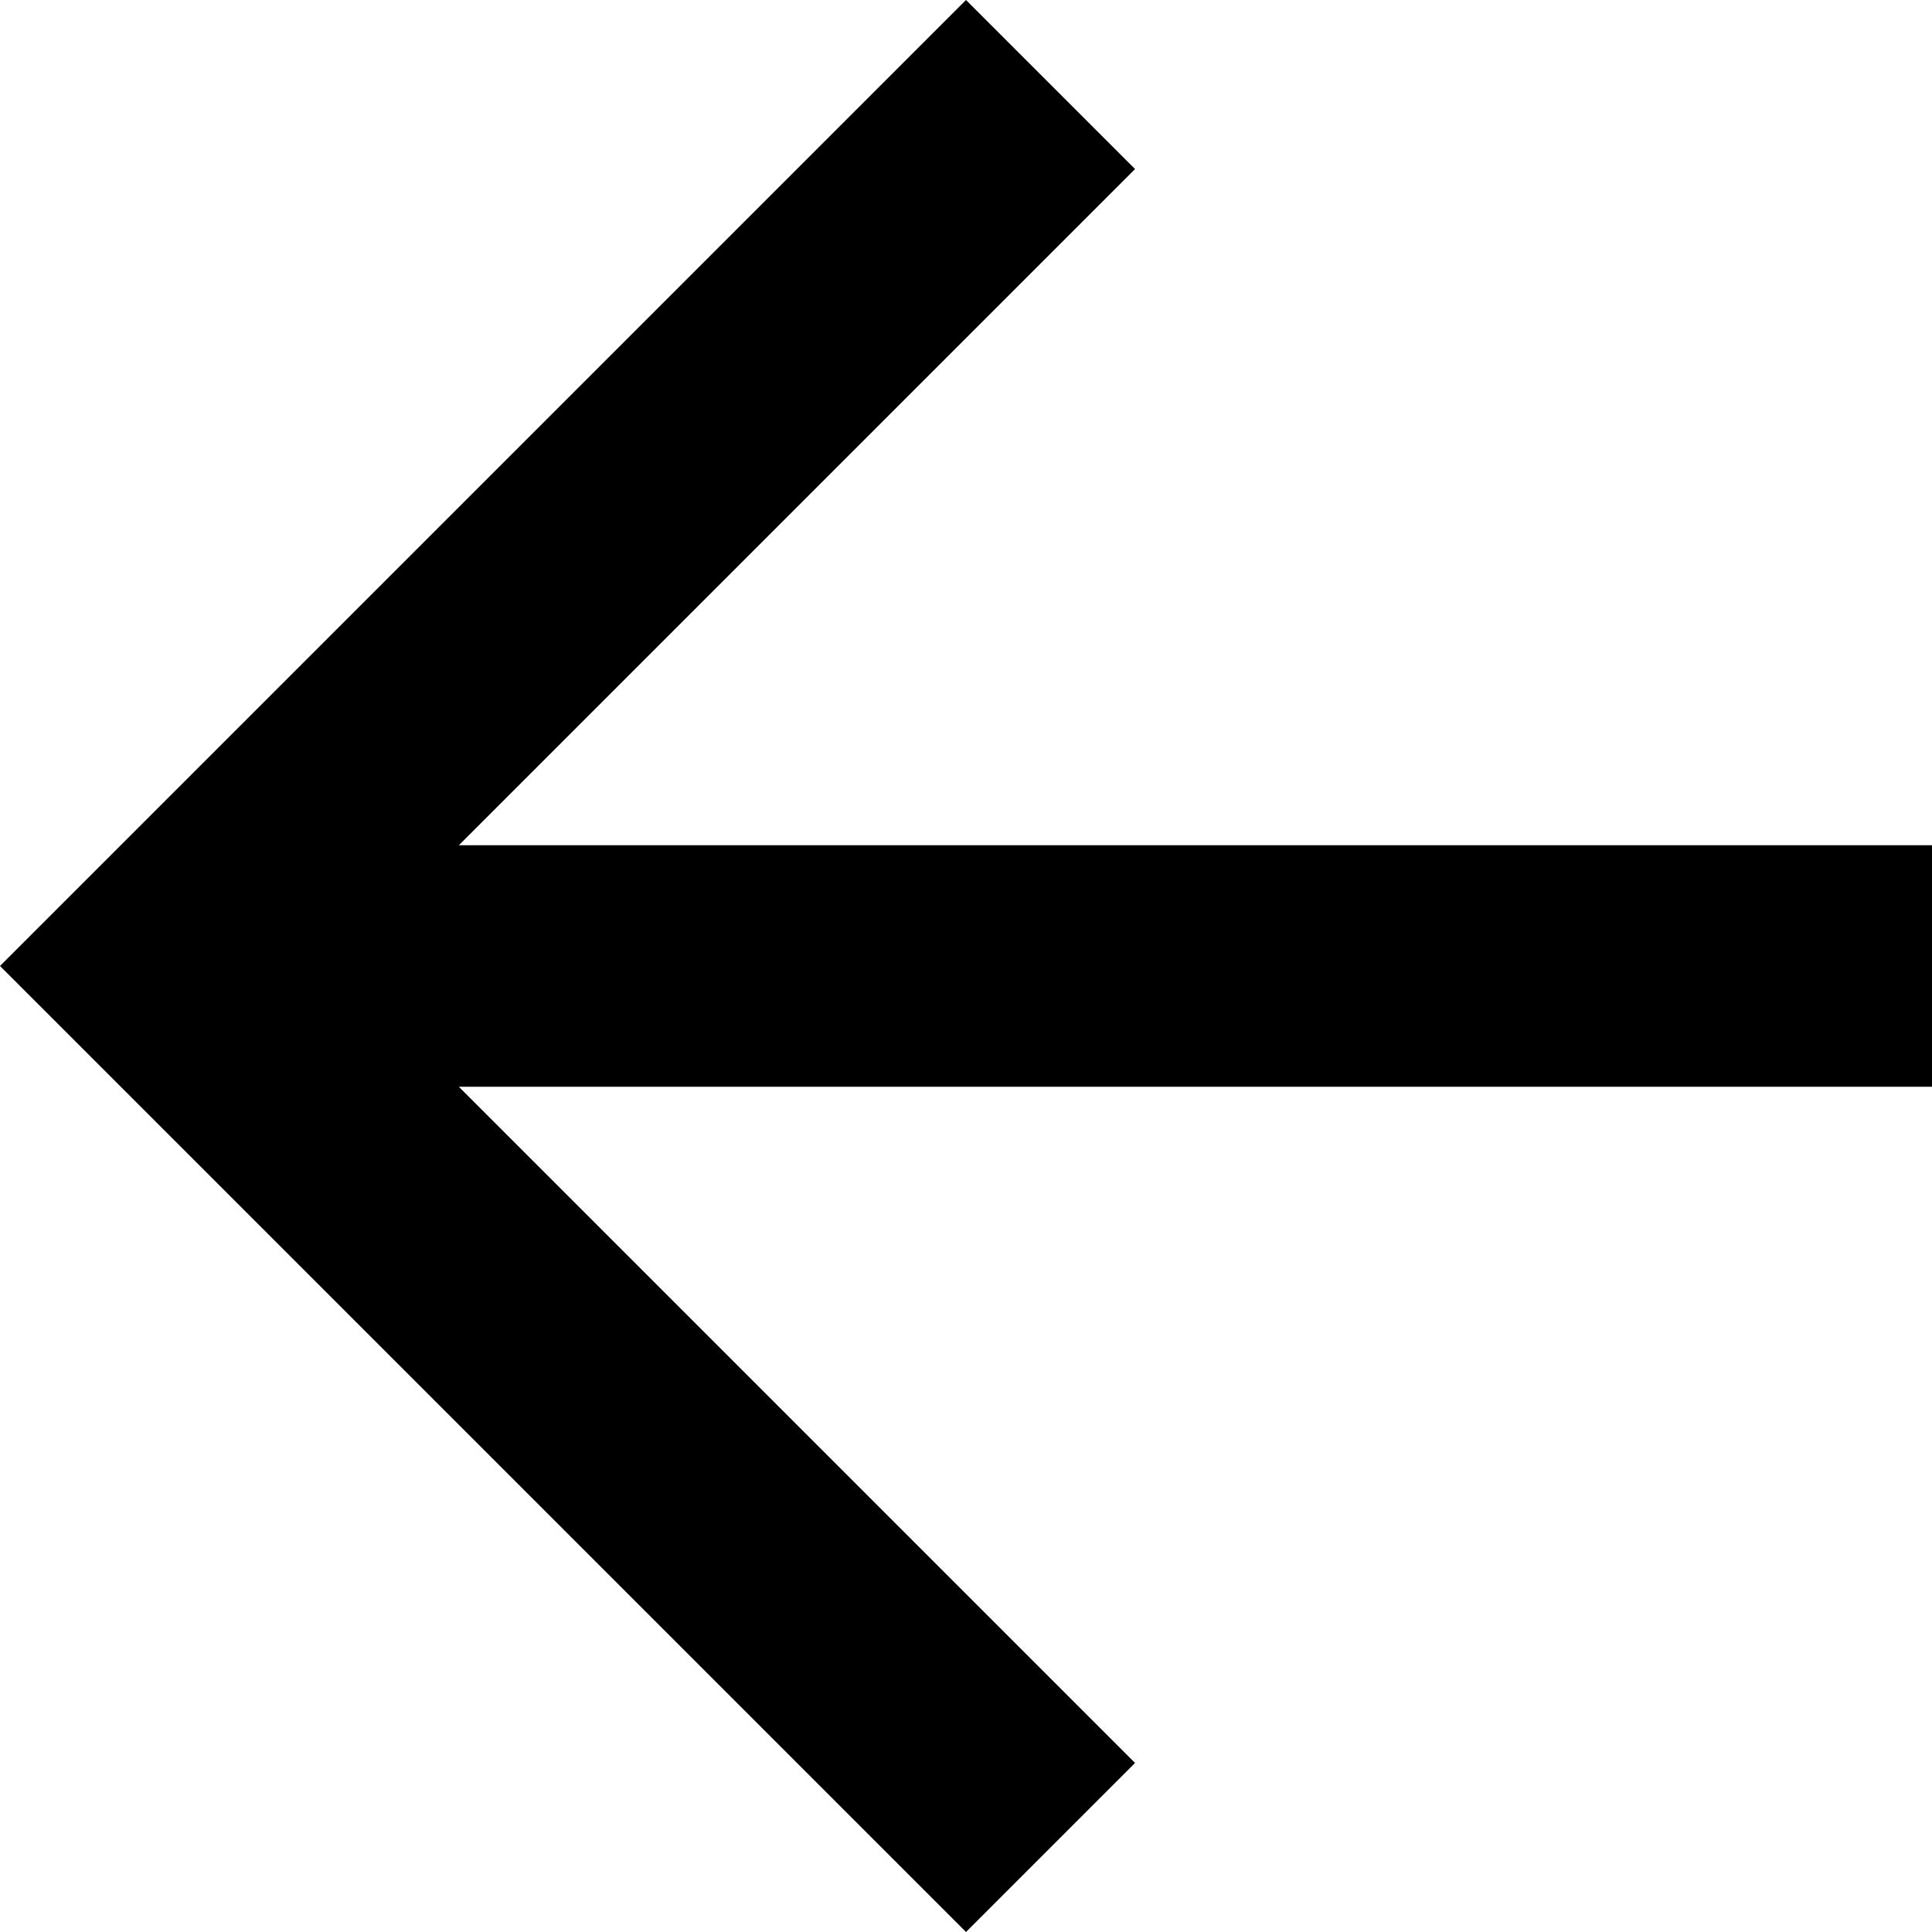
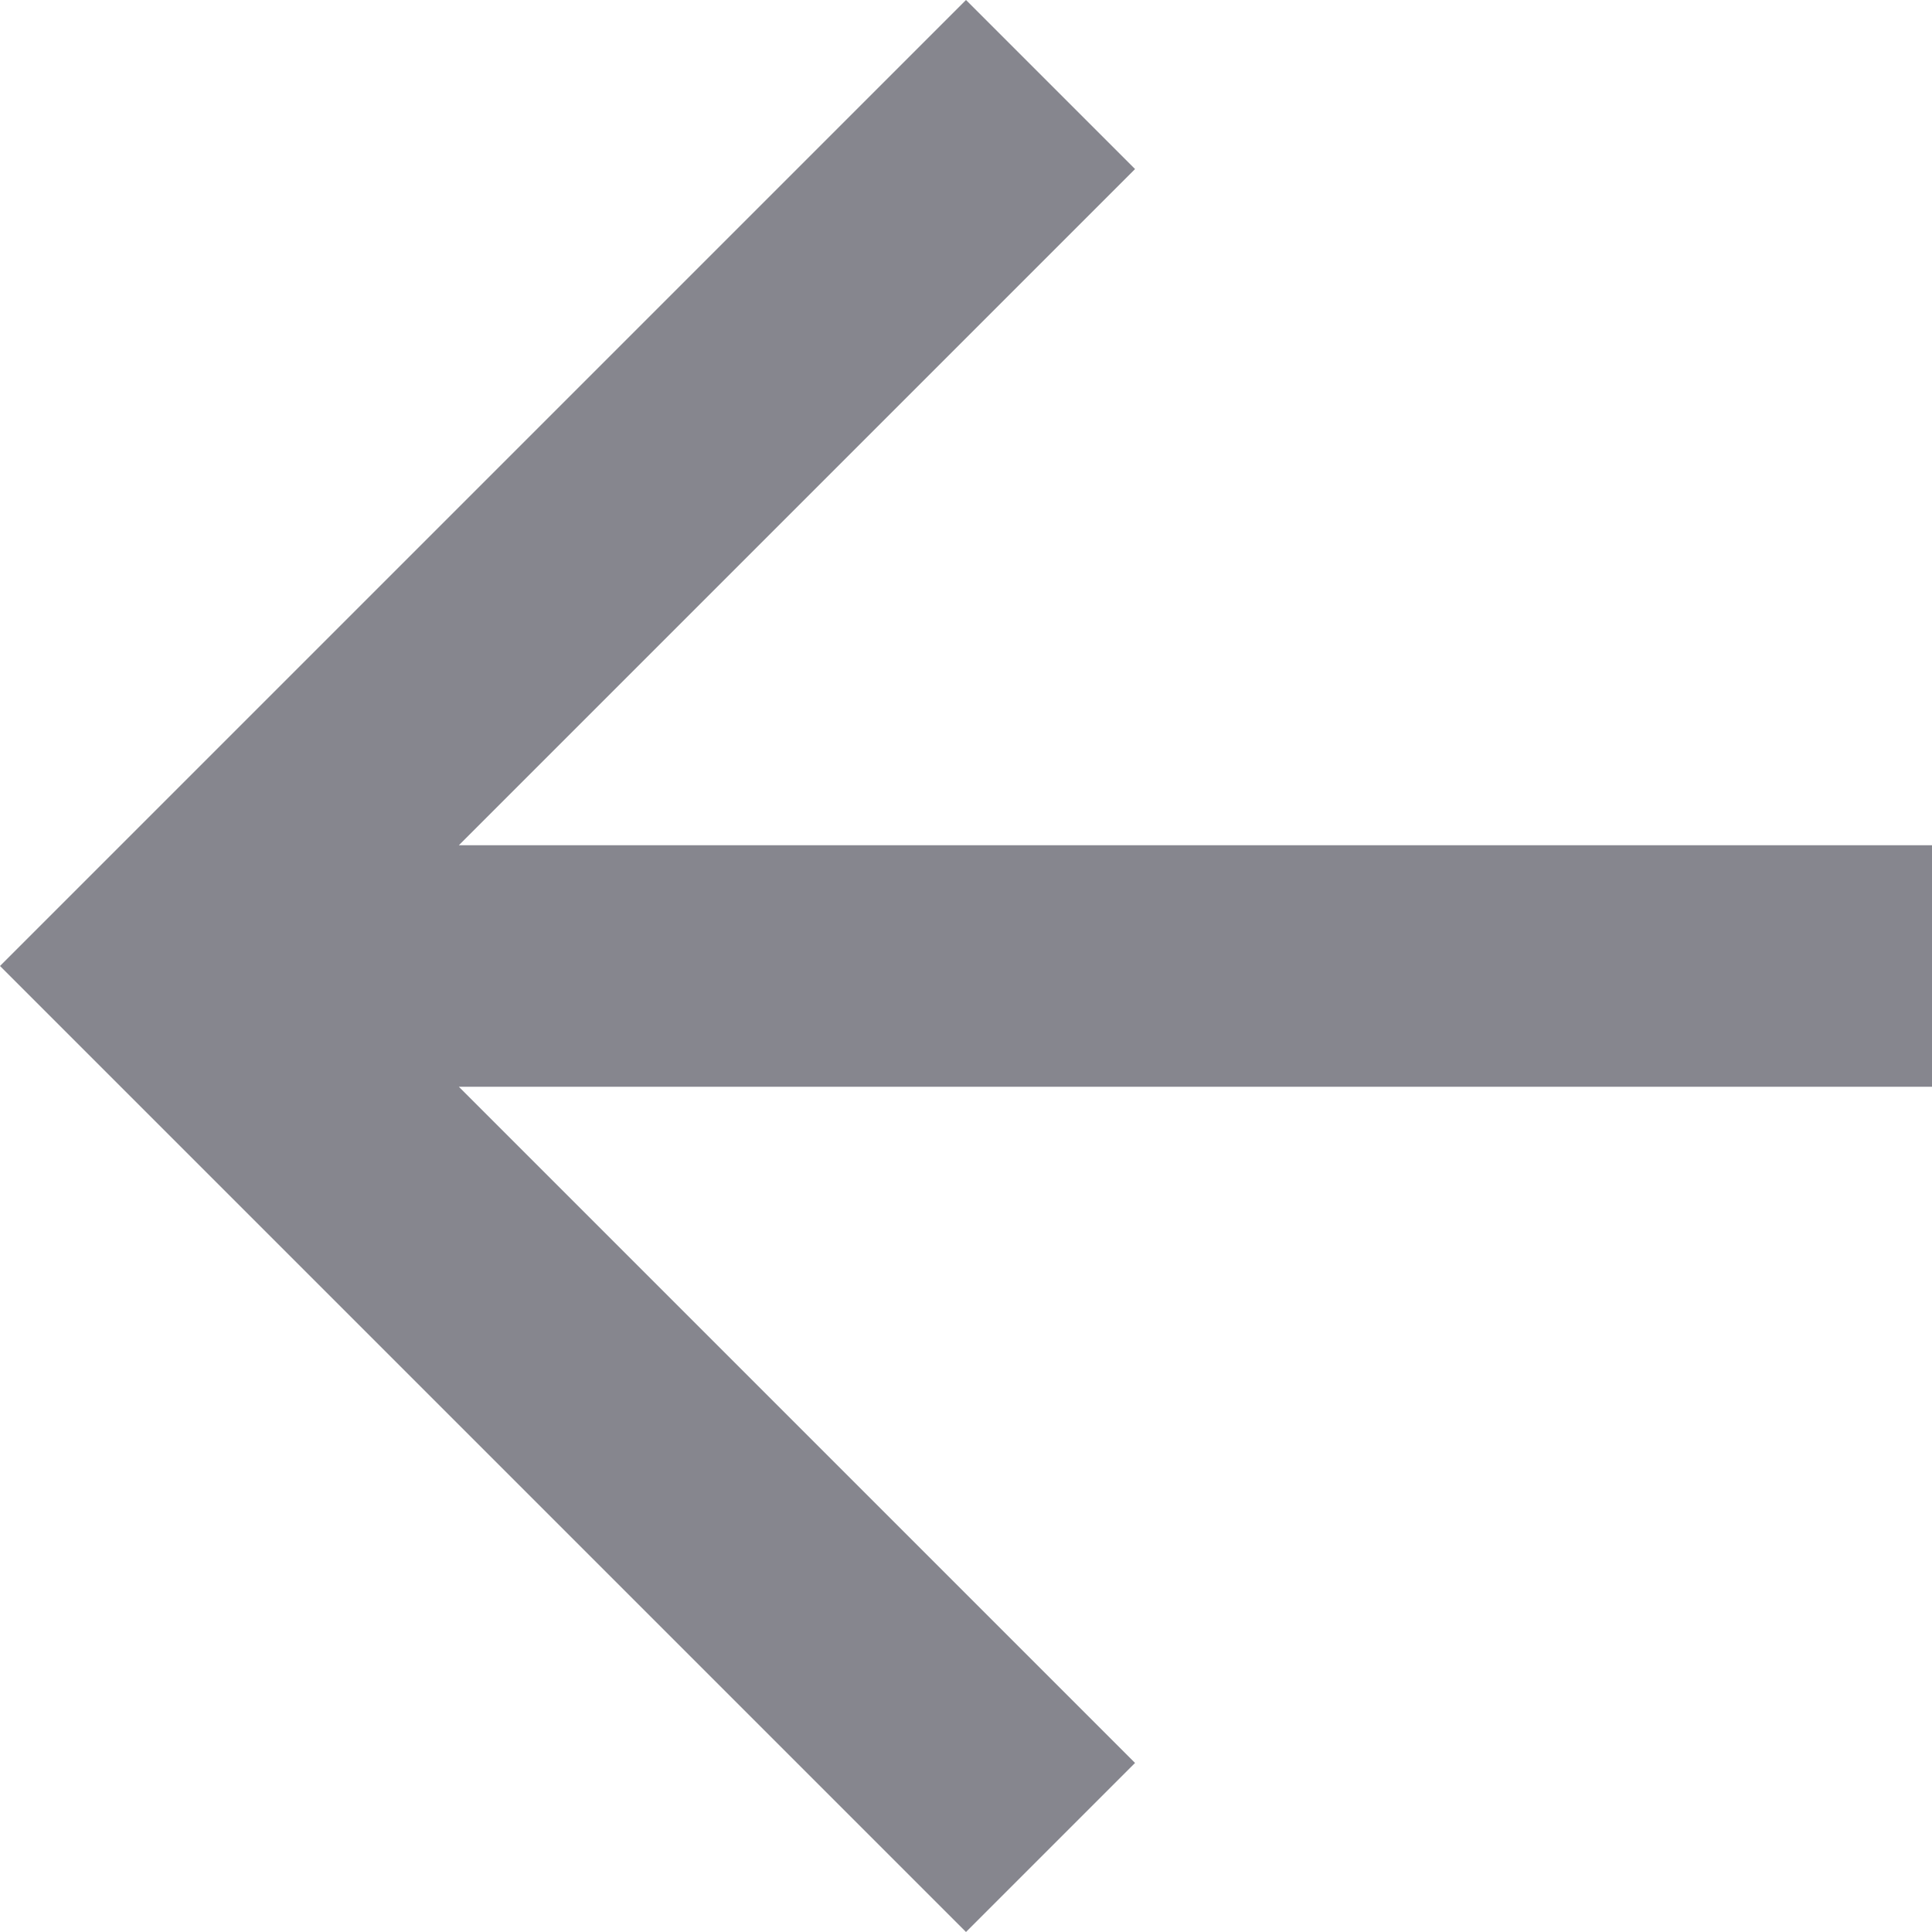
<svg xmlns="http://www.w3.org/2000/svg" width="16" height="16" viewBox="0 0 16 16">
-   <polygon fill-rule="evenodd" points="7.8 11 13.4 5.4 12 4 4 12 12 20 13.4 18.6 7.8 13 20 13 20 11" transform="translate(-4 -4)" />
+   <polygon fill="#86868E" points="7.8 11 13.4 5.4 12 4 4 12 12 20 13.4 18.6 7.8 13 20 13 20 11" transform="translate(-4 -4)" />
</svg>
